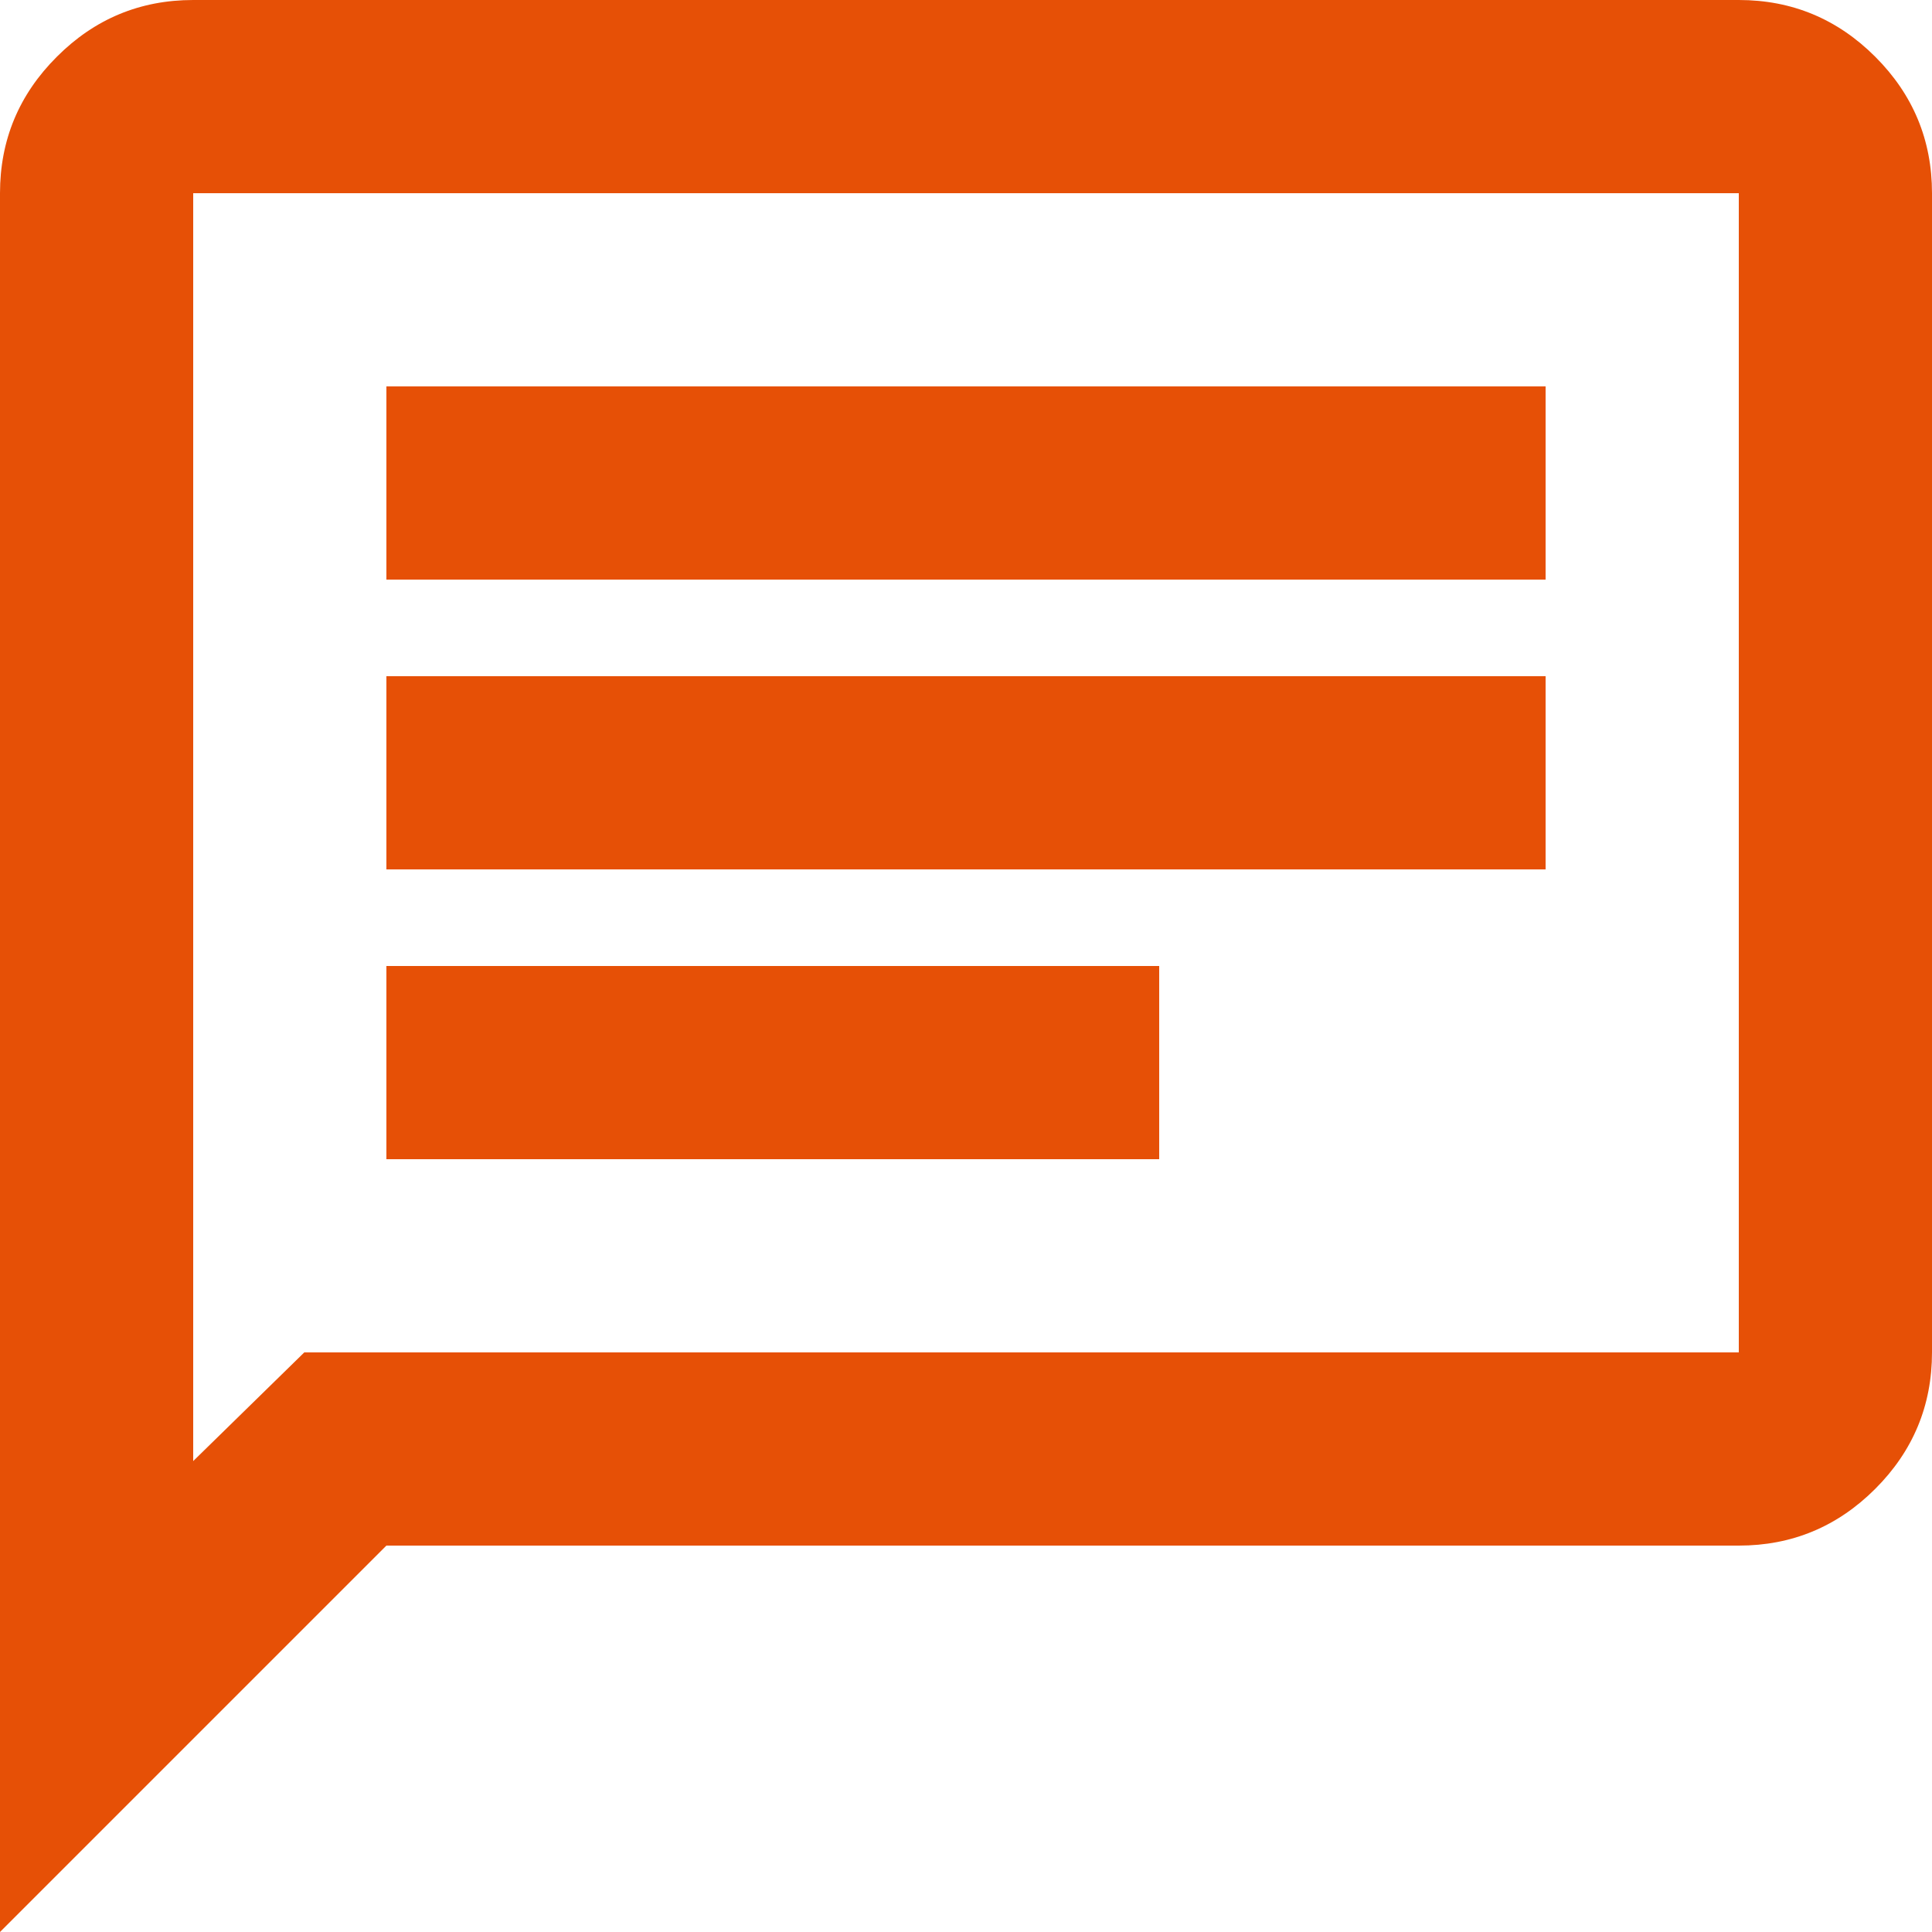
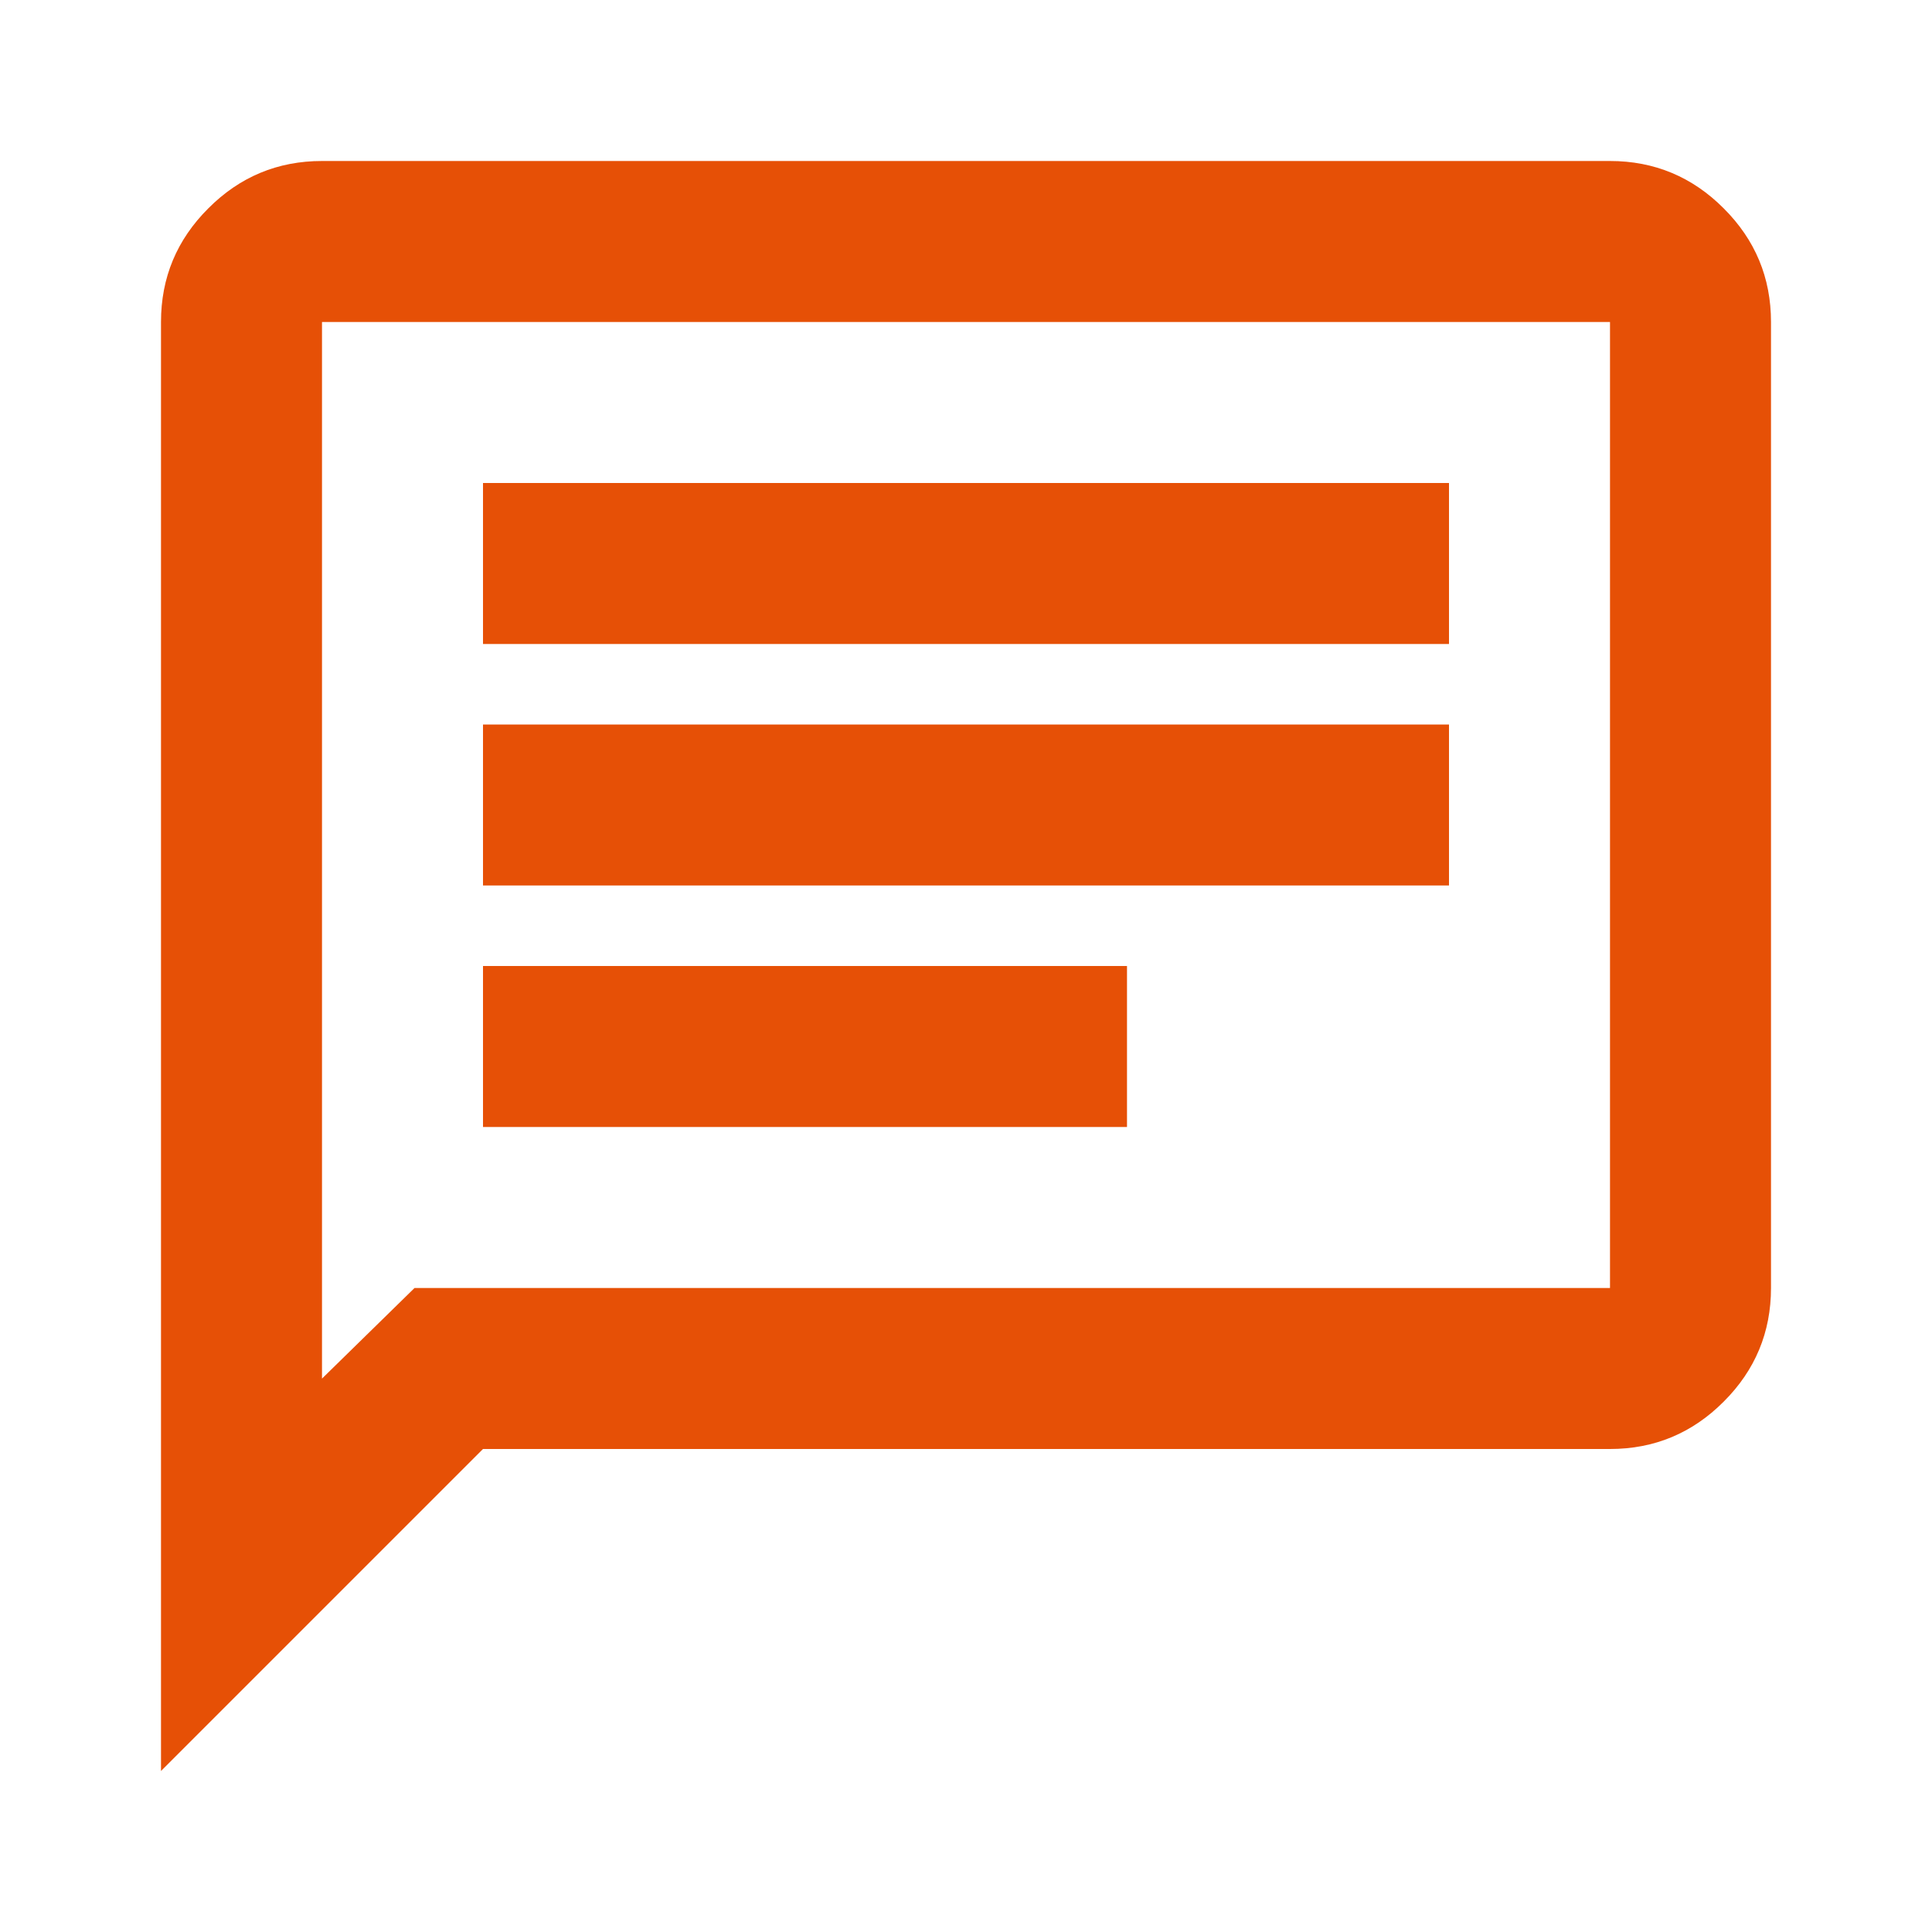
- <svg xmlns="http://www.w3.org/2000/svg" width="20" height="20" viewBox="0 0 20 20" fill="none">
-   <path d="M4 12H12V10H4V12ZM4 9H16V7H4V9ZM4 6H16V4H4V6ZM0 20V2C0 1.45 0.196 0.979 0.588 0.588C0.979 0.196 1.45 0 2 0H18C18.55 0 19.021 0.196 19.413 0.588C19.804 0.979 20 1.45 20 2V14C20 14.55 19.804 15.021 19.413 15.412C19.021 15.804 18.55 16 18 16H4L0 20ZM3.15 14H18V2H2V15.125L3.15 14Z" fill="#E65006" />
+ <svg xmlns="http://www.w3.org/2000/svg" width="18" height="18" viewBox="0 0 18 18" fill="none">
+   <mask id="mask0_27698_85210" style="mask-type:alpha" maskUnits="userSpaceOnUse" x="0" y="0" width="18" height="18">
+     <rect width="18" height="18" fill="#D9D9D9" />
+   </mask>
+   <g mask="url(#mask0_27698_85210)">
+     <path d="M4.5 10.5H10.5V9H4.5V10.5ZM4.5 8.25H13.5V6.75H4.5V8.25ZM4.5 6H13.5V4.5H4.5V6ZM1.5 16.5V3C1.5 2.587 1.647 2.234 1.941 1.941C2.234 1.647 2.587 1.5 3 1.5H15C15.412 1.5 15.766 1.647 16.059 1.941C16.353 2.234 16.5 2.587 16.5 3V12C16.5 12.412 16.353 12.766 16.059 13.059C15.766 13.353 15.412 13.5 15 13.5H4.5L1.5 16.5ZM3.862 12H15V3H3V12.844L3.862 12Z" fill="#E65006" />
+   </g>
</svg>
